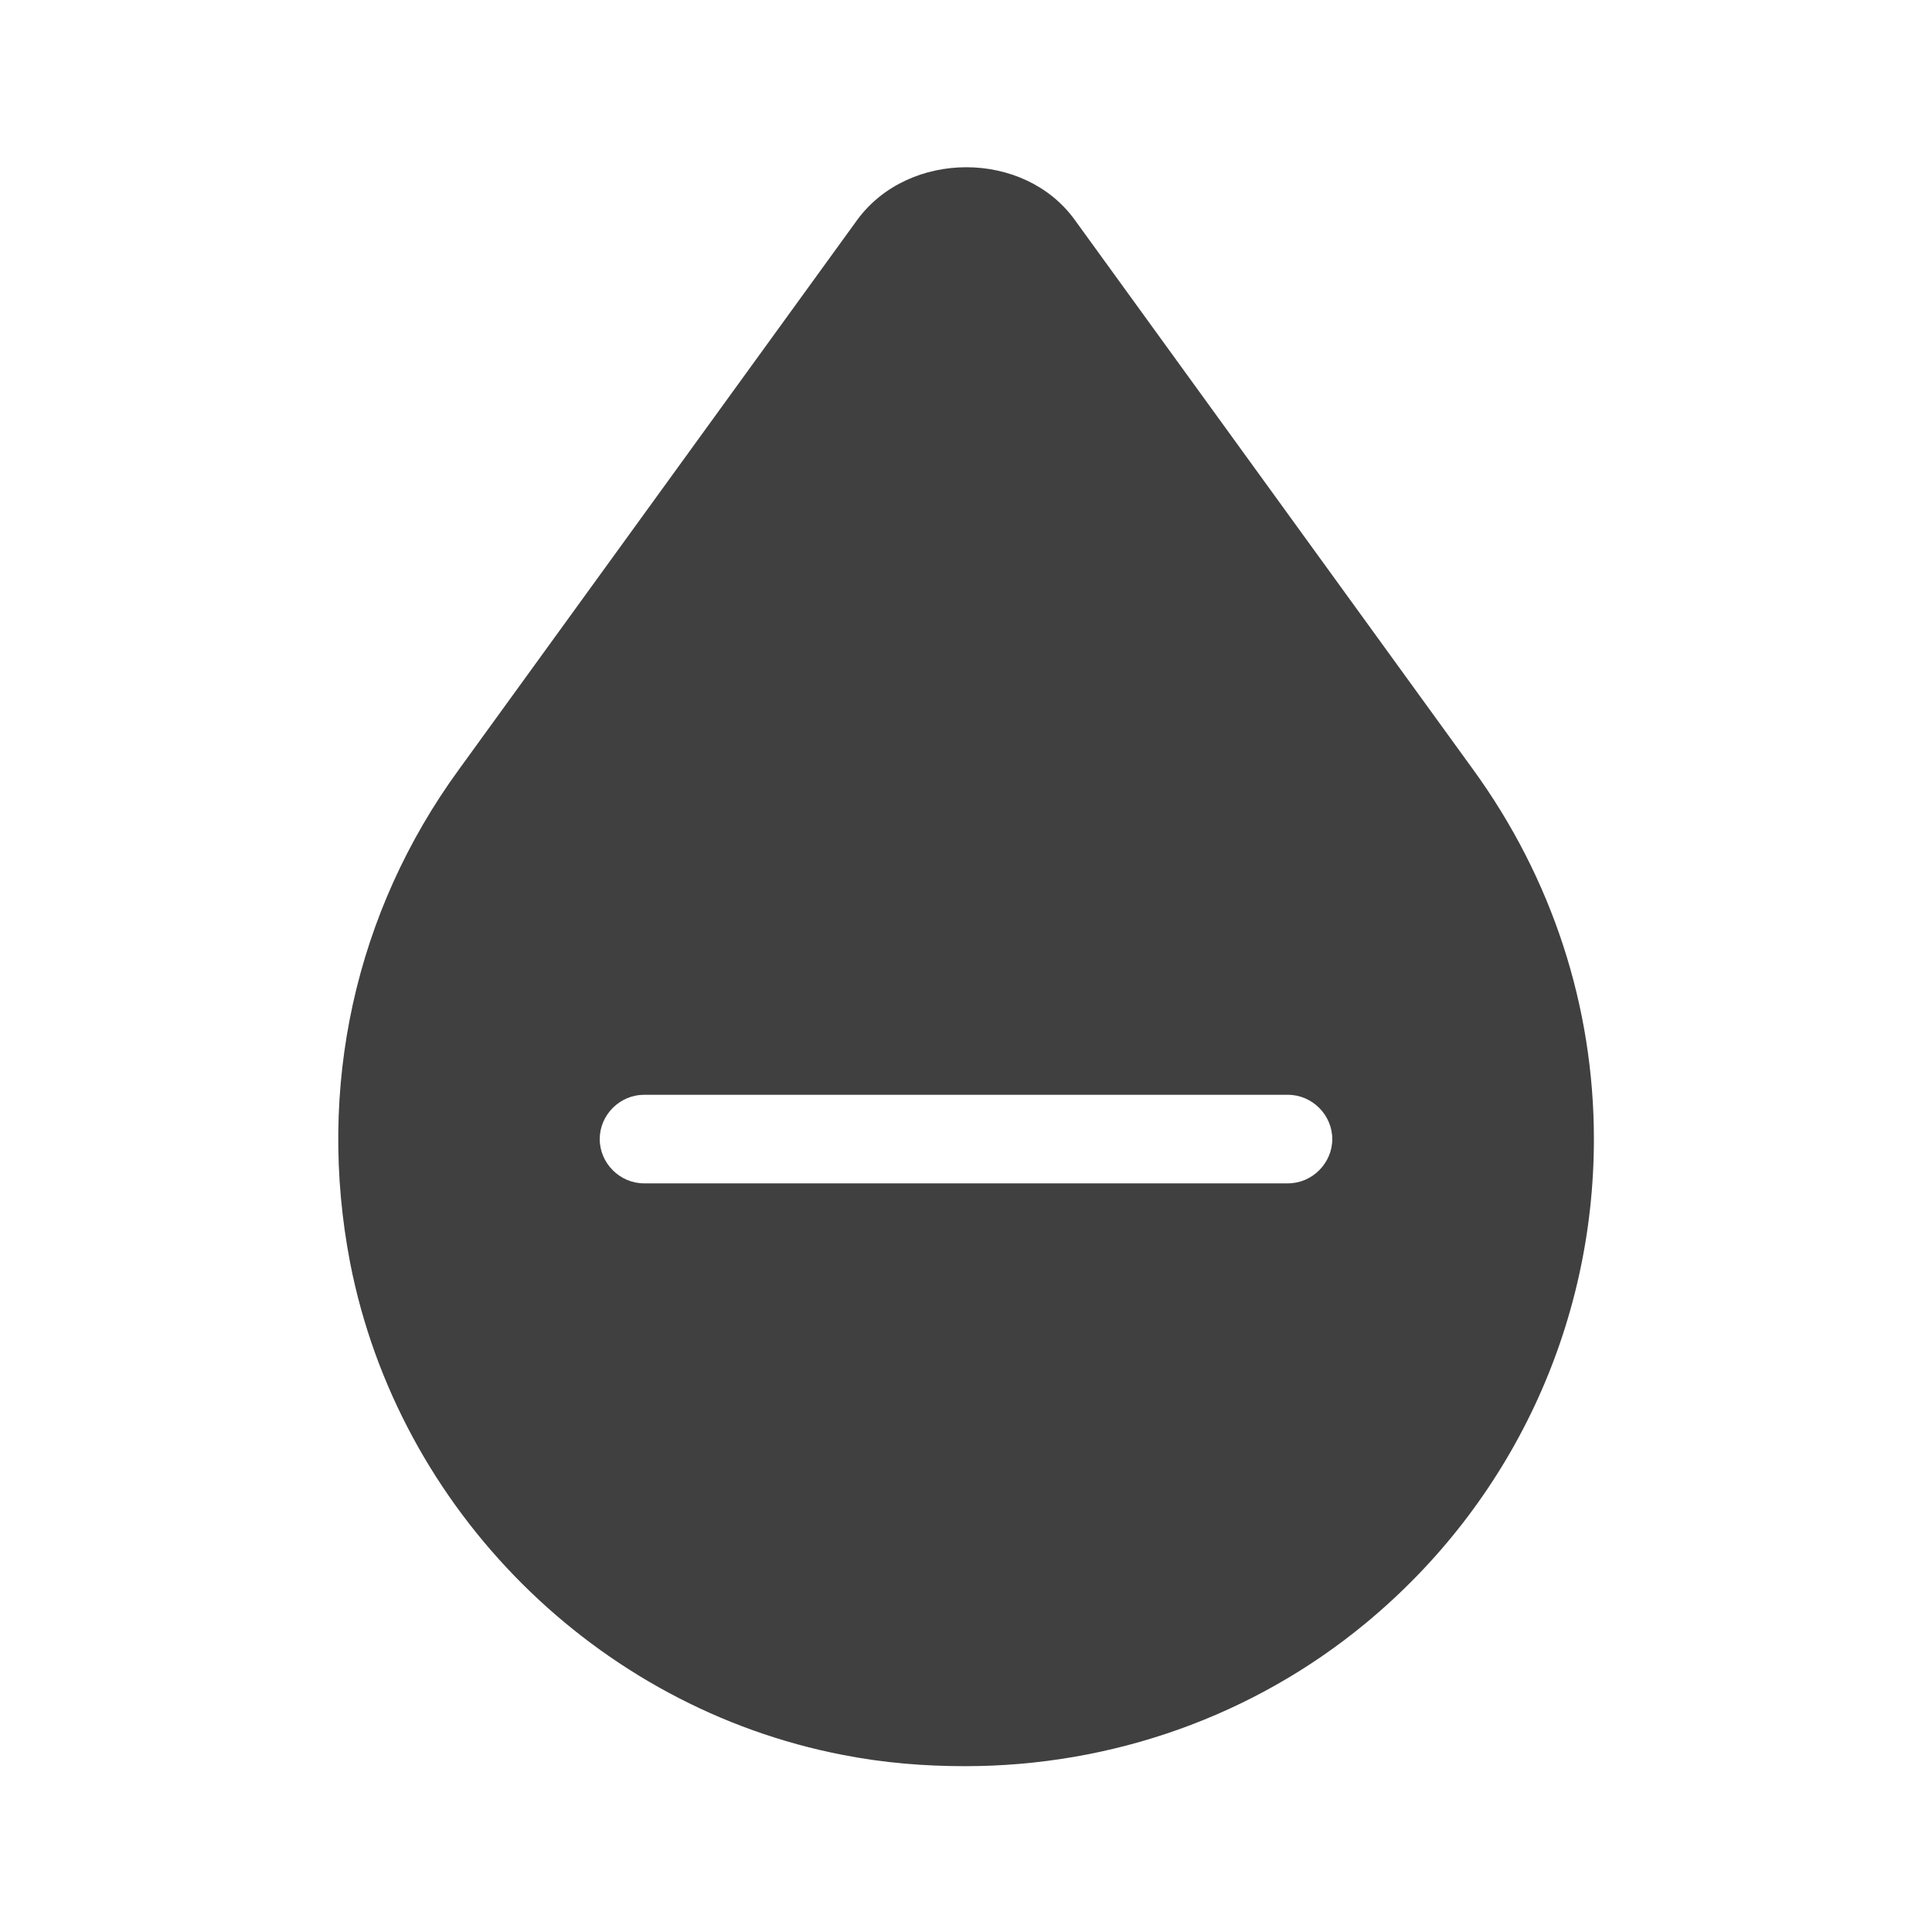
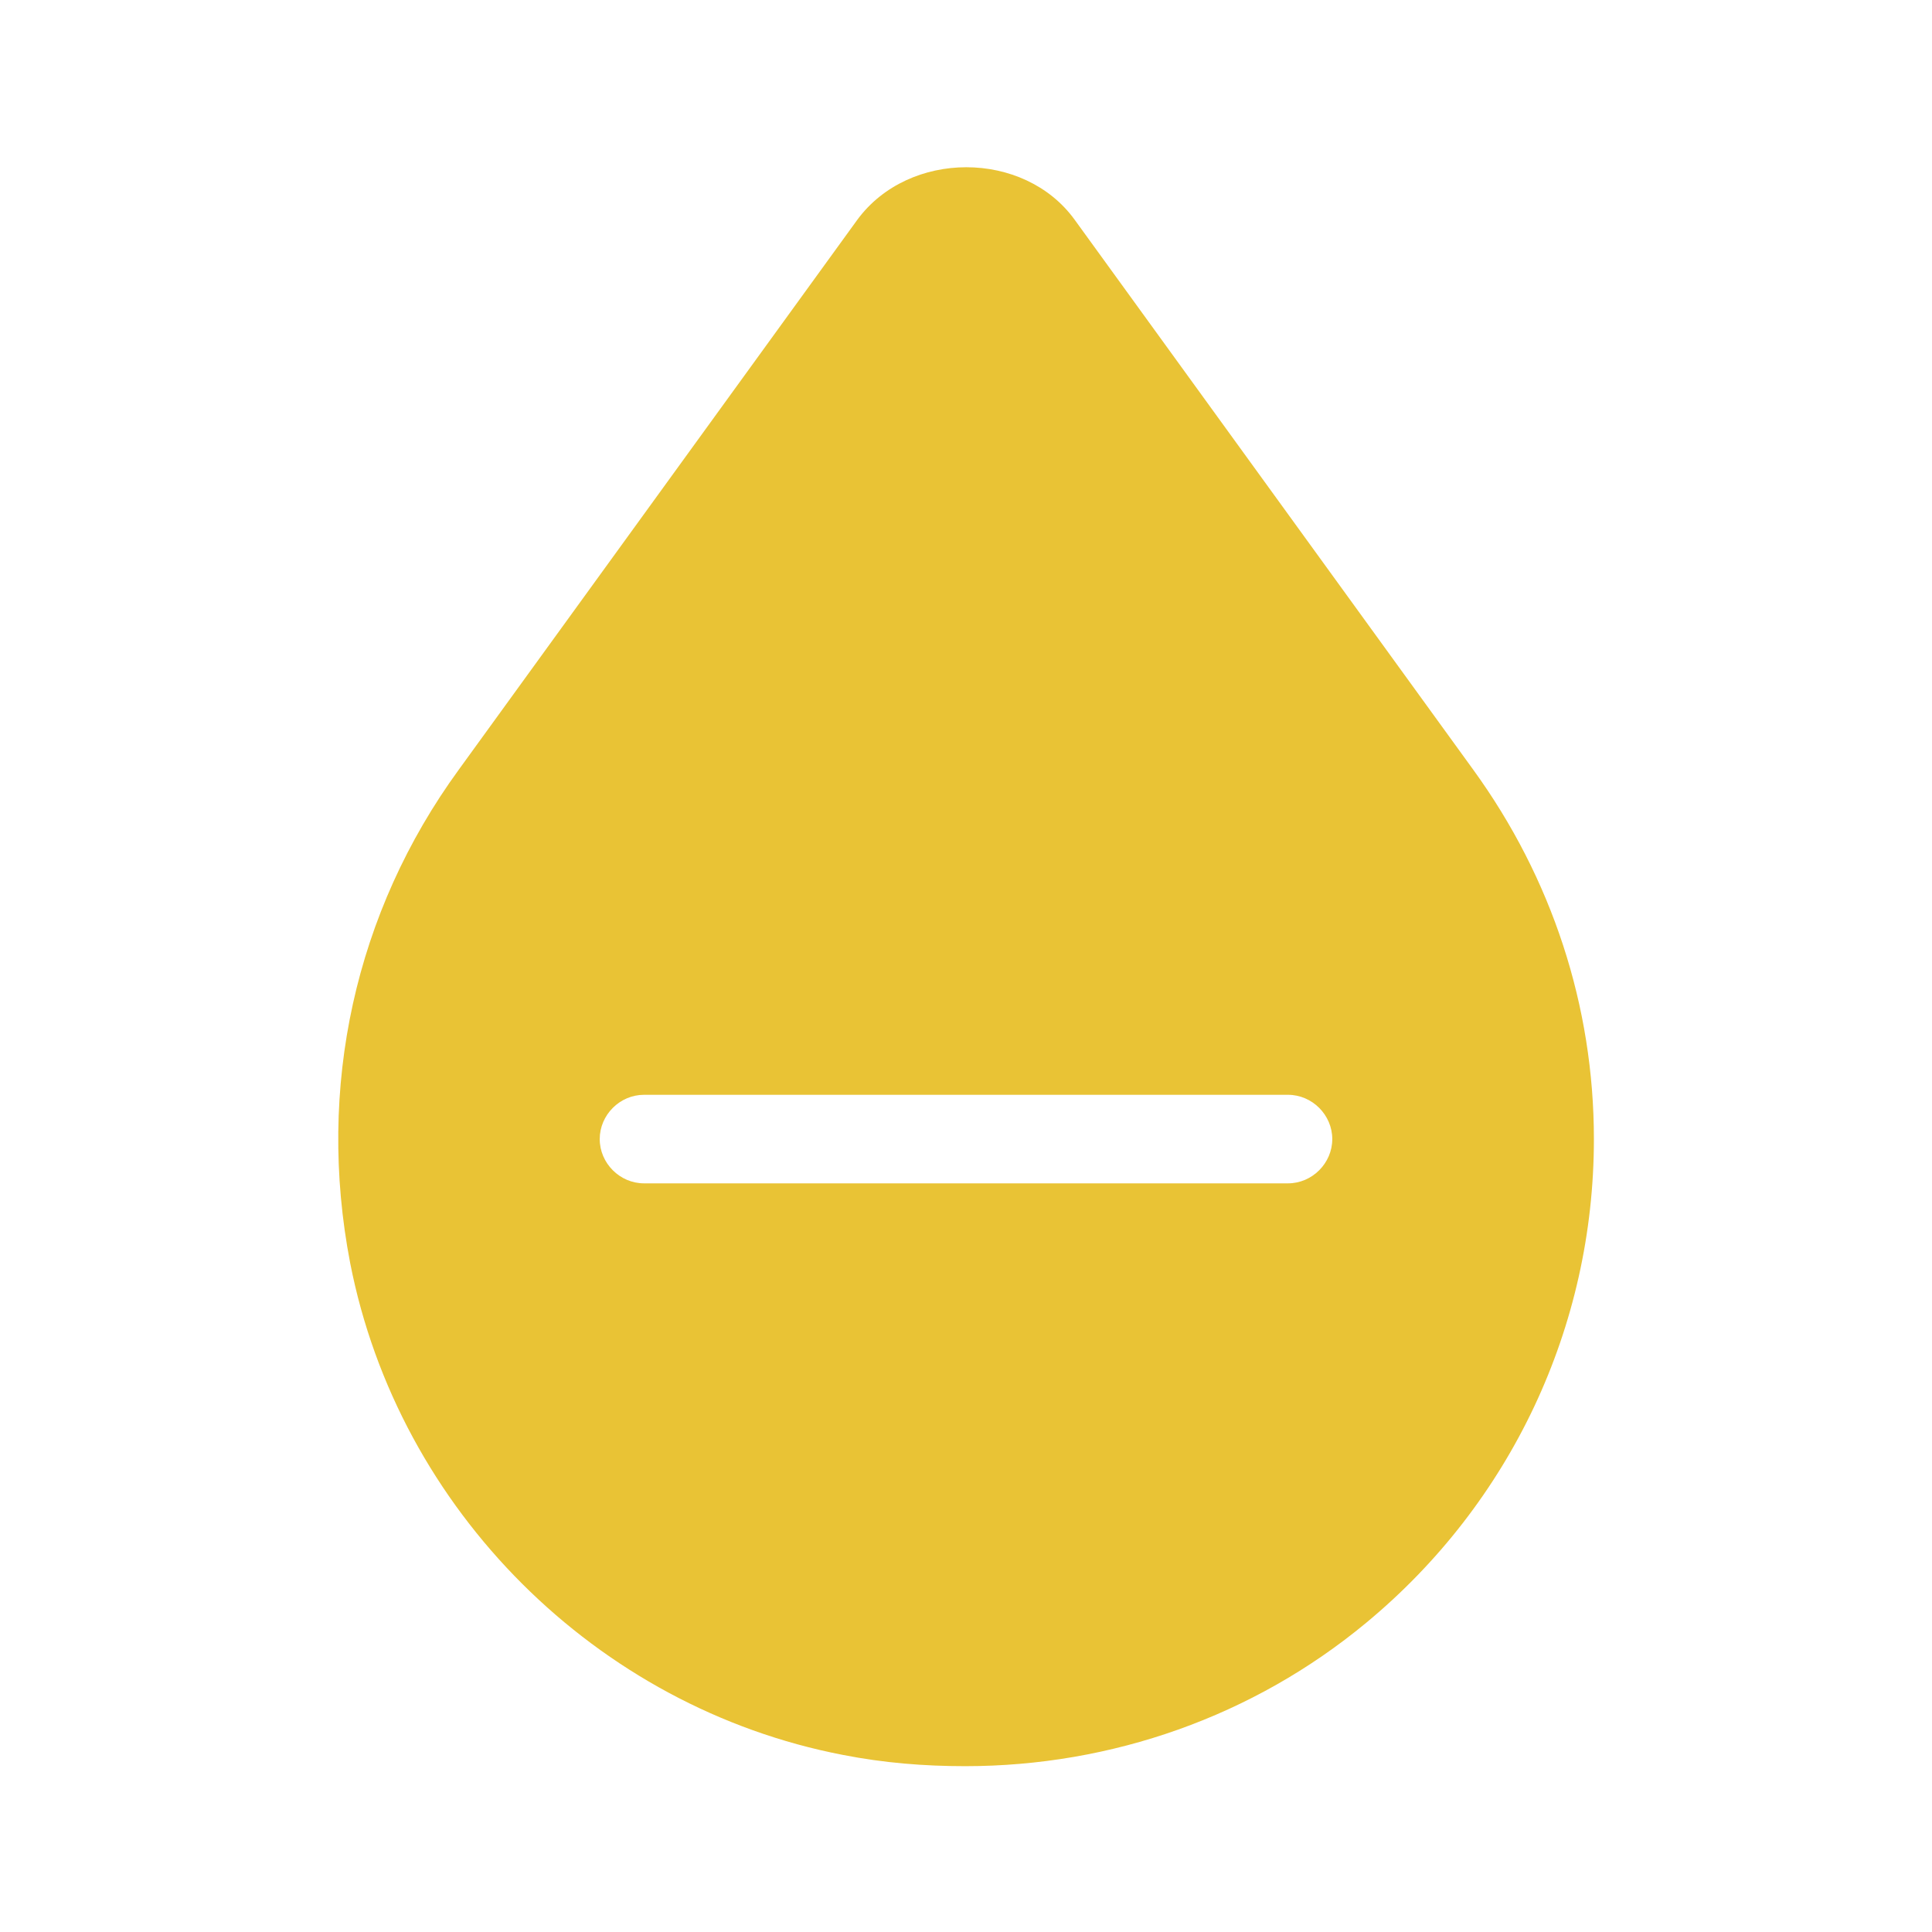
<svg xmlns="http://www.w3.org/2000/svg" id="TF" viewBox="0 0 24 24">
-   <path d="M18.3,9.56l-4.95-6.83c-.63-.87-2.06-.87-2.7,0l-4.95,6.83c-1.29,1.77-1.77,3.95-1.35,6.13.6,3.07,3.06,5.52,6.12,6.11.51.1,1.01.14,1.52.14,1.82,0,3.58-.62,4.98-1.78,1.8-1.49,2.83-3.68,2.83-6.01,0-1.65-.52-3.24-1.5-4.59ZM16,14.7h-8c-.3,0-.55-.25-.55-.55s.25-.55.55-.55h8c.3,0,.55.25.55.55s-.25.55-.55.55Z" style="fill: #404040; stroke-width: 0px;" />
+   <path d="M18.3,9.56l-4.95-6.83c-.63-.87-2.06-.87-2.7,0l-4.95,6.83c-1.29,1.77-1.77,3.95-1.35,6.13.6,3.07,3.06,5.52,6.12,6.11.51.1,1.01.14,1.52.14,1.82,0,3.58-.62,4.98-1.78,1.8-1.49,2.83-3.68,2.83-6.01,0-1.65-.52-3.24-1.5-4.59ZM16,14.7h-8c-.3,0-.55-.25-.55-.55s.25-.55.55-.55h8c.3,0,.55.25.55.55s-.25.55-.55.55Z" style="fill: #E9C335FF; stroke-width: 0px;" />
</svg>
